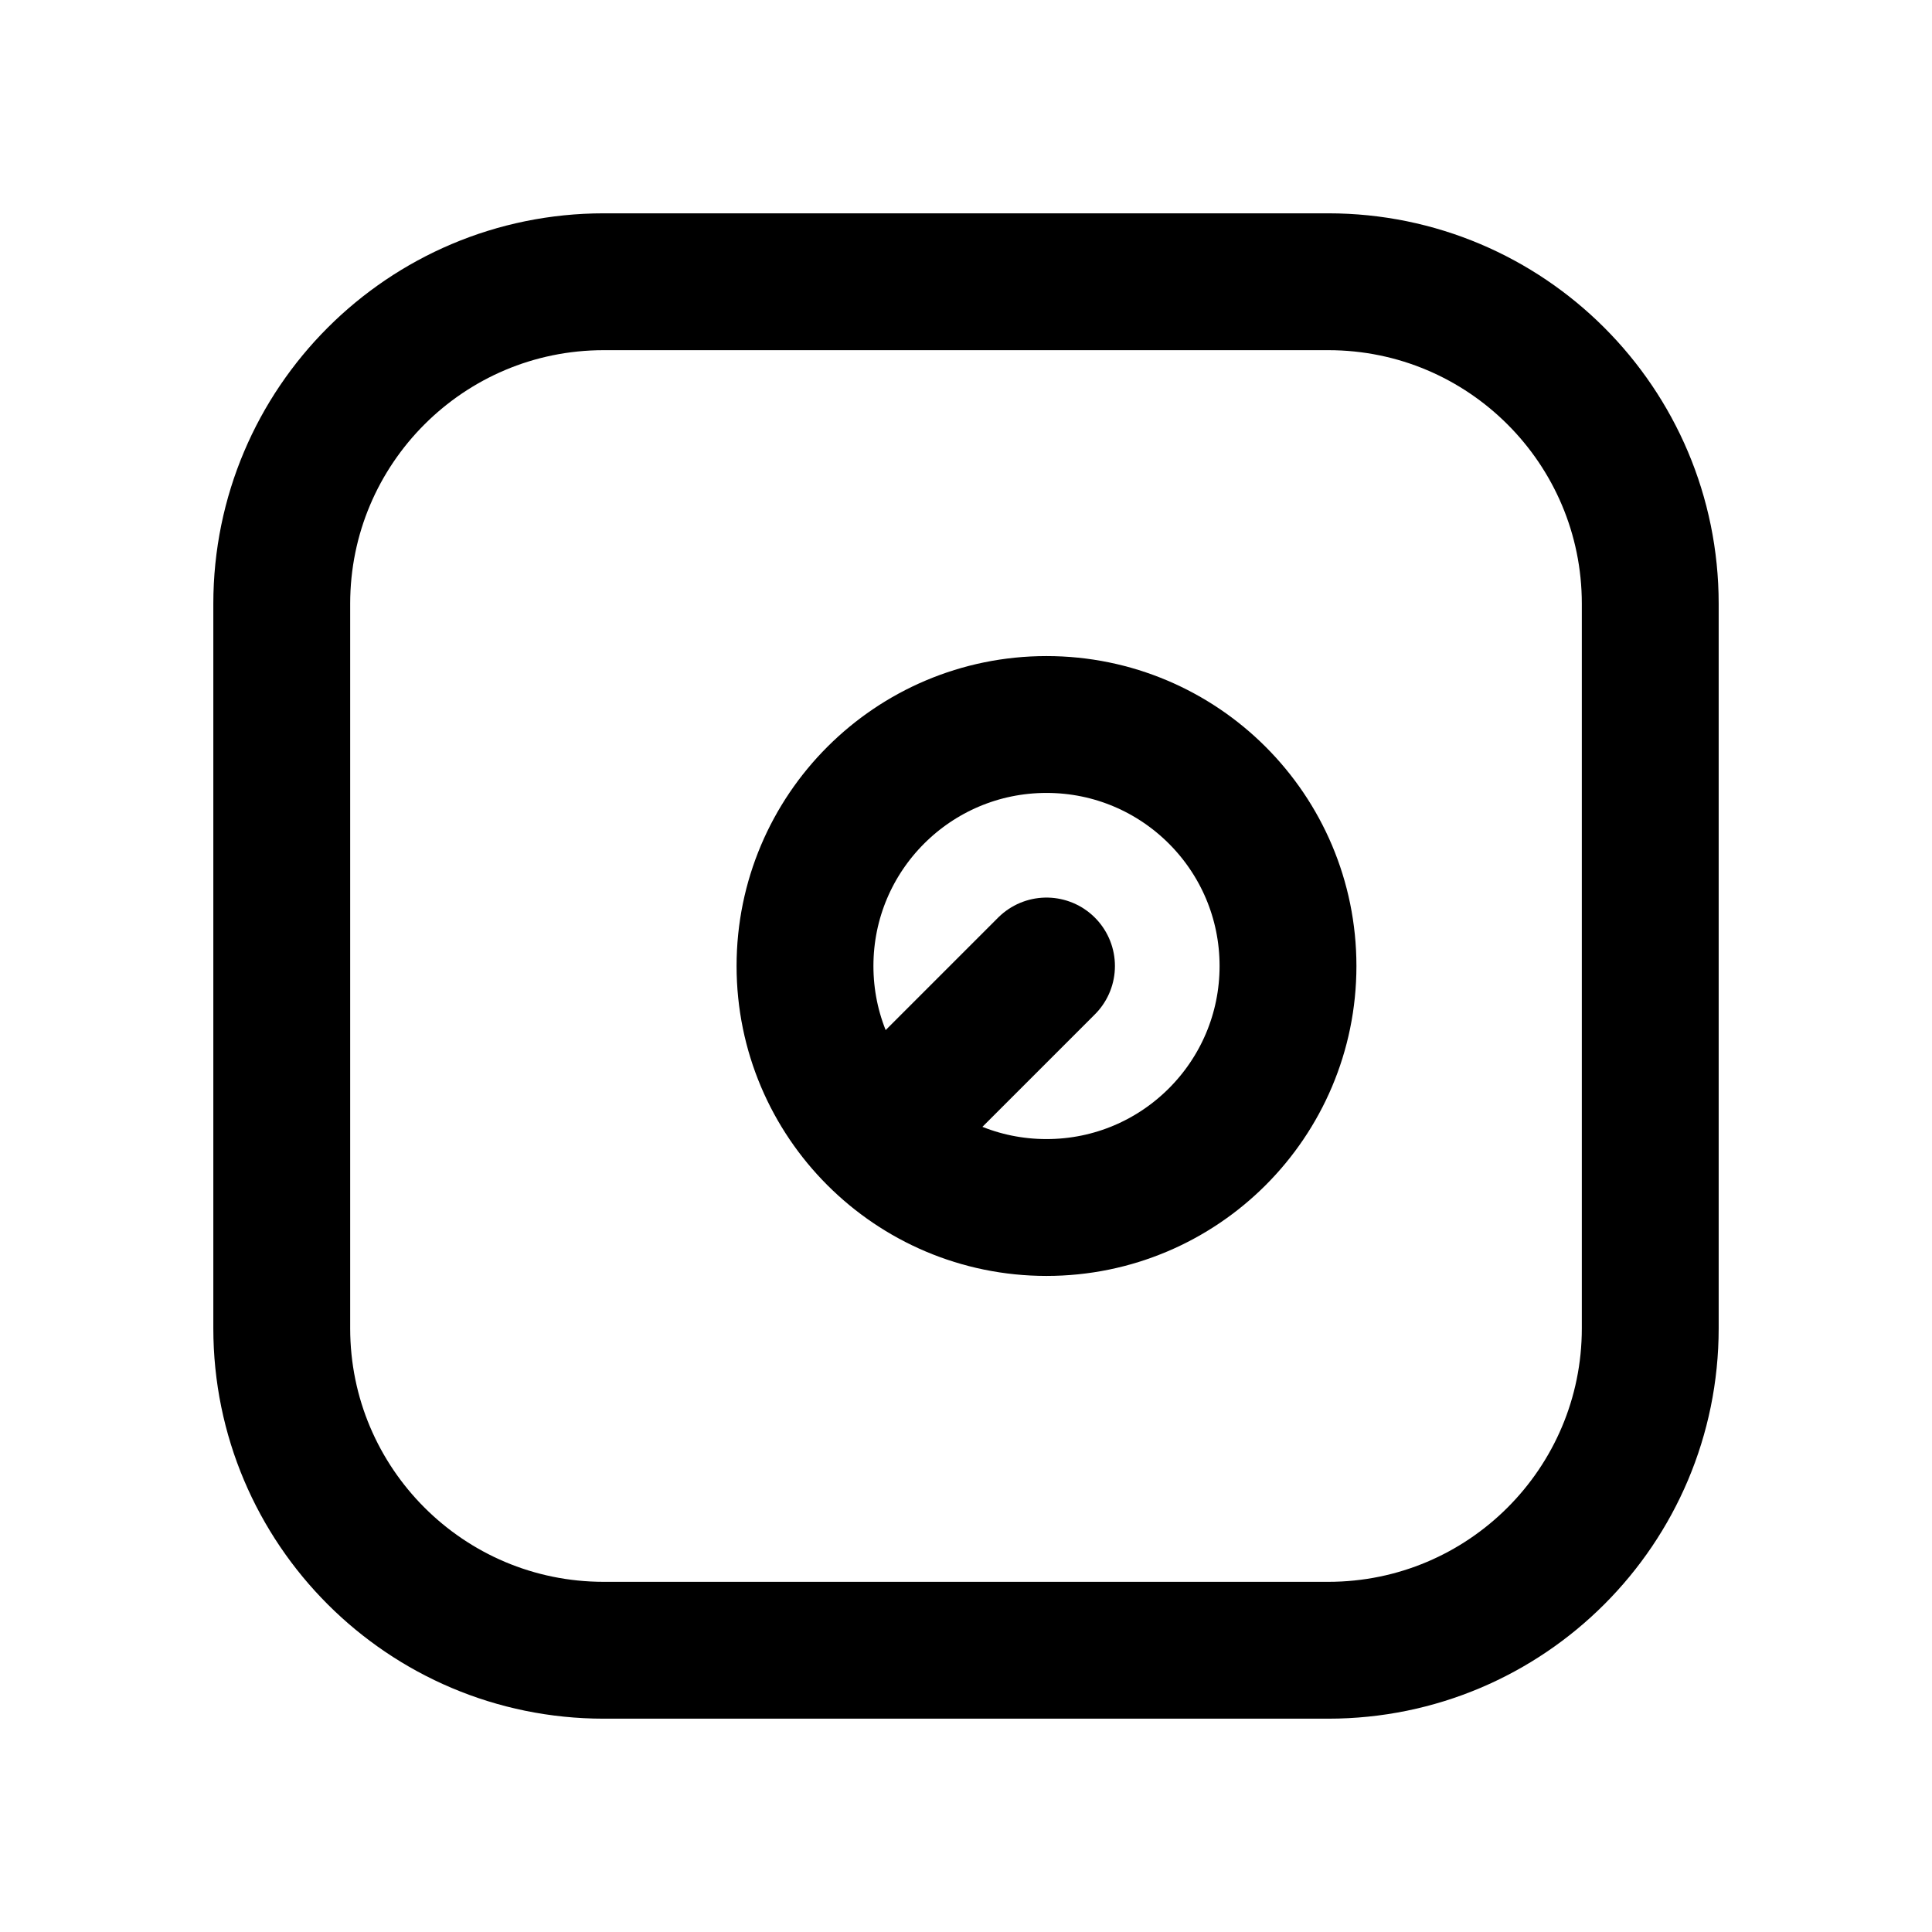
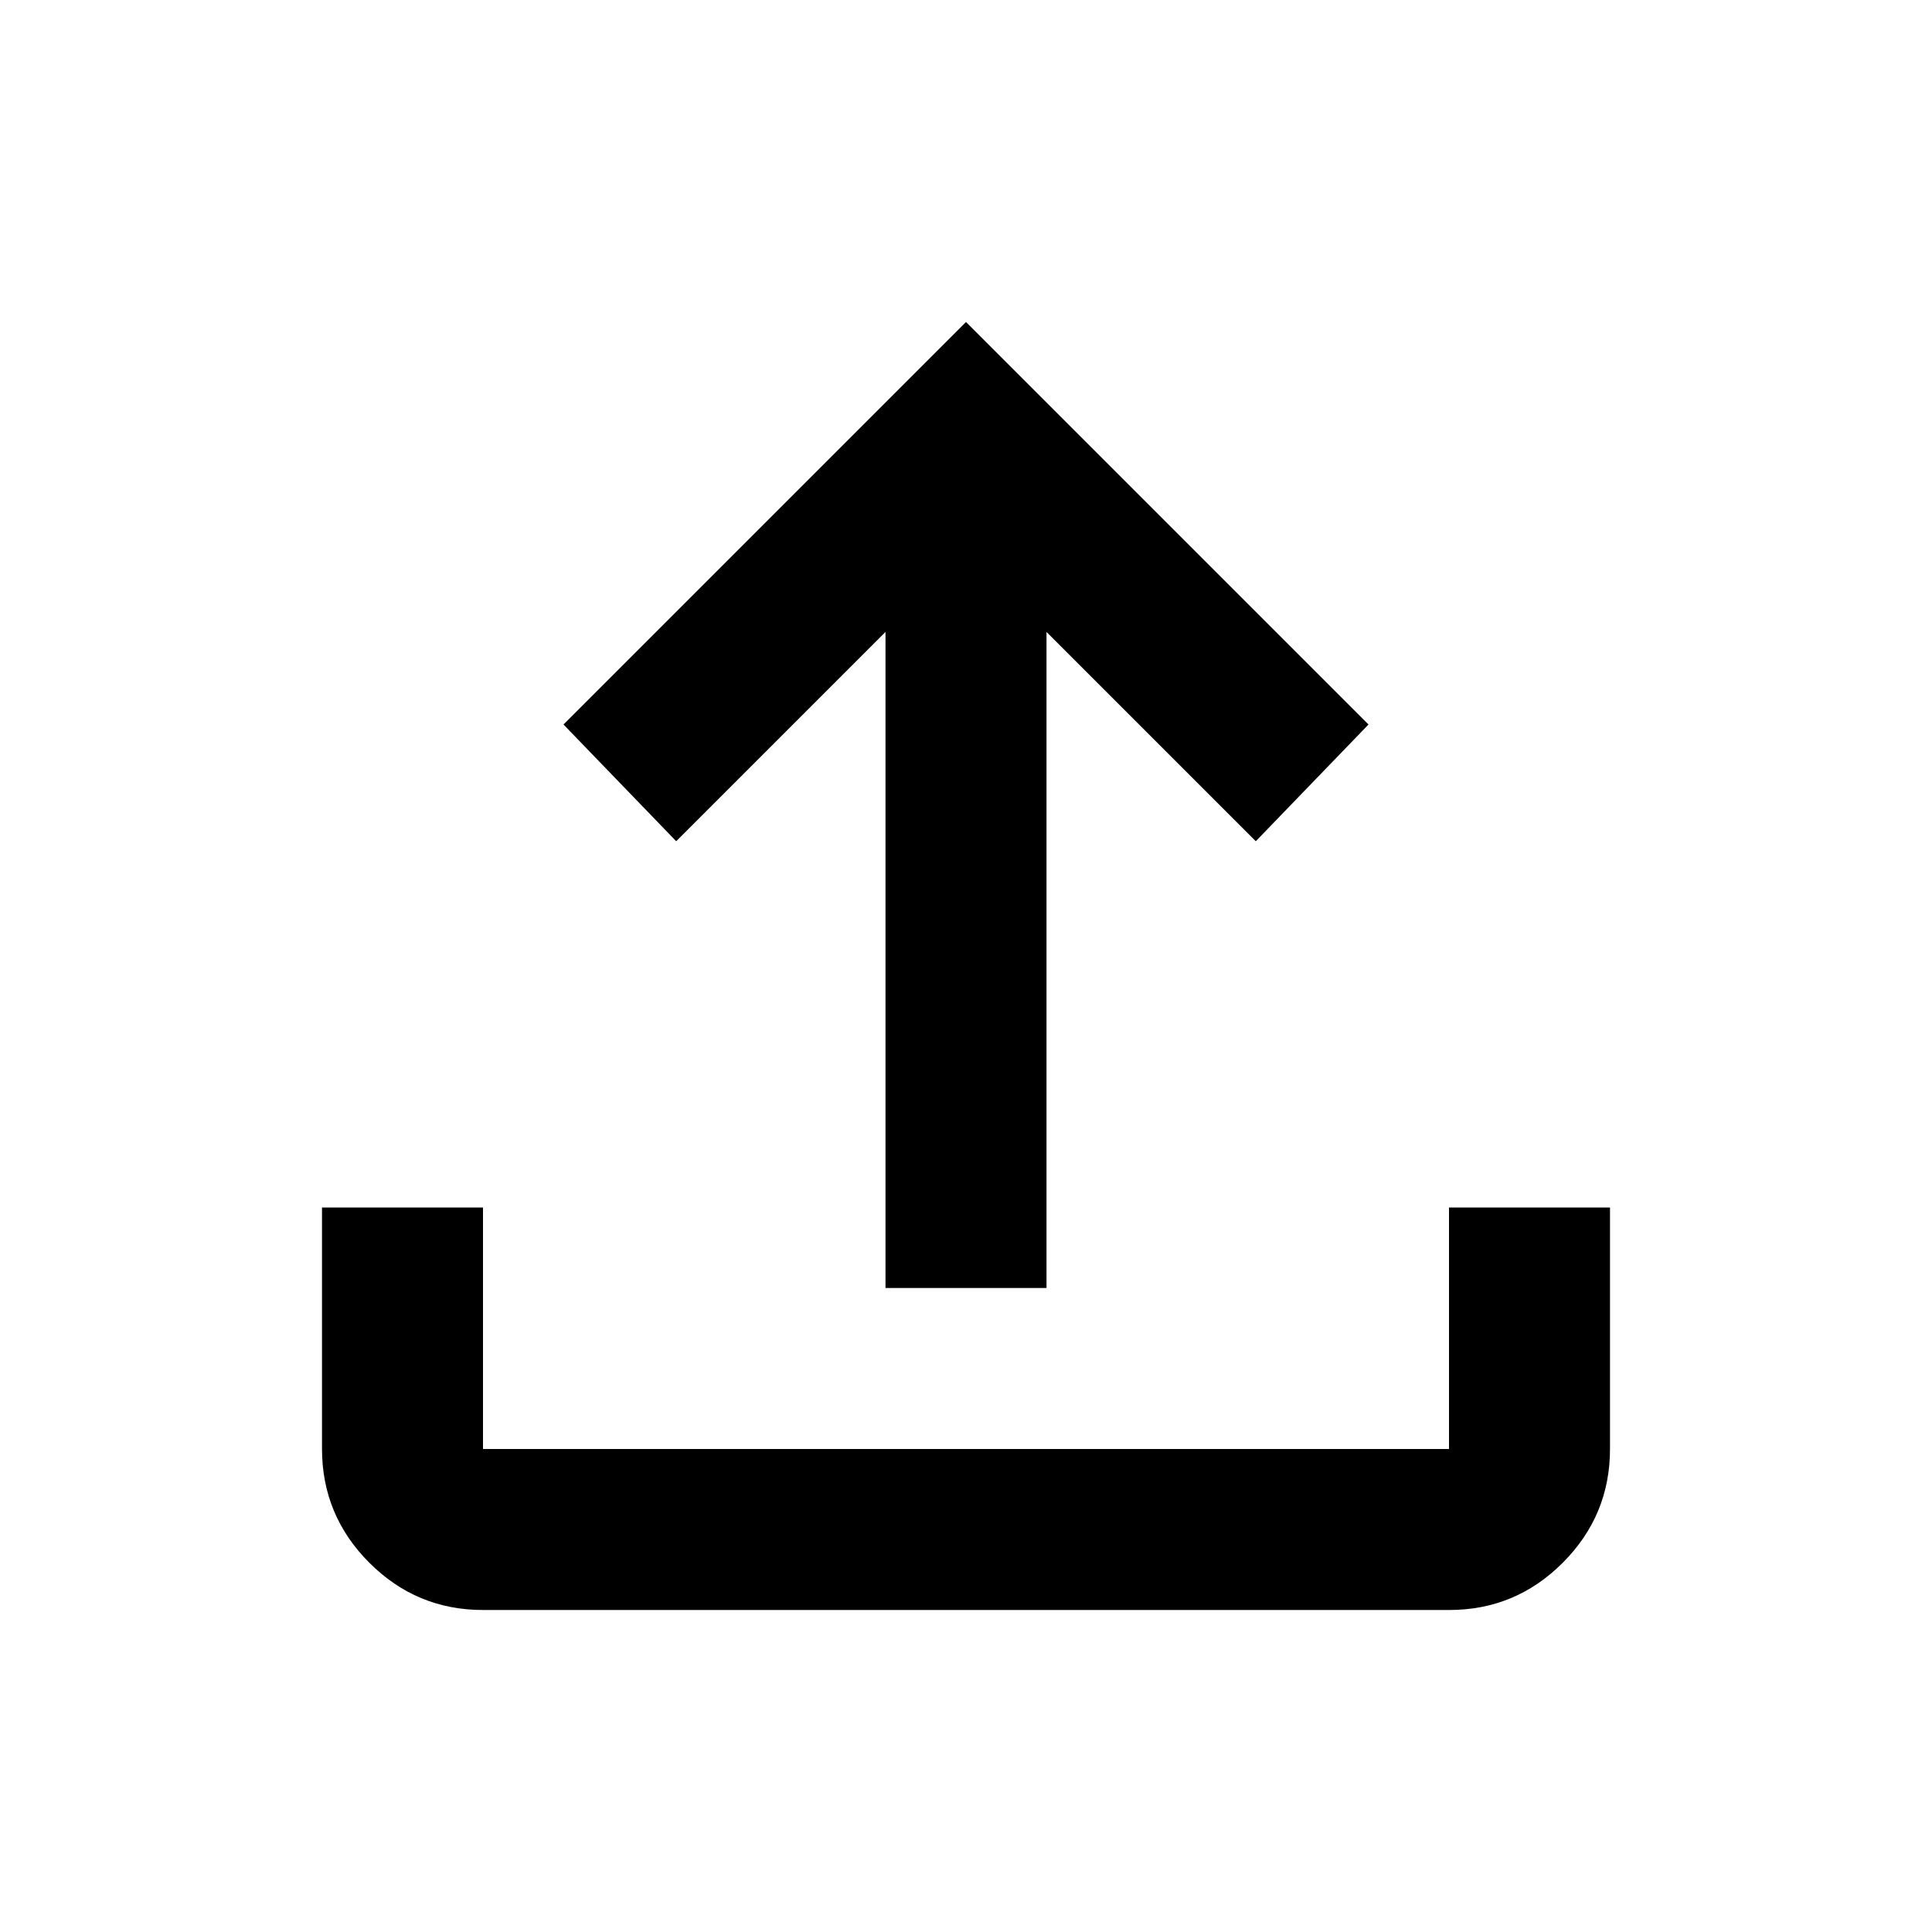
- <svg xmlns="http://www.w3.org/2000/svg" viewBox="0 0 24 24" fill="none" stroke="currentColor" stroke-width="1.7" stroke-linecap="round" stroke-linejoin="round">
-   <rect x="3.5" y="3.5" width="17" height="17" rx="4" />
-   <circle cx="13" cy="12" r="3" />
-   <path d="M13 12 L11 14" />
+ <svg xmlns="http://www.w3.org/2000/svg" width="24" height="24" viewBox="0 0 24 24">
+   <path fill="currentColor" d="M11 16V7.85l-2.6 2.6L7 9l5-5l5 5l-1.4 1.45l-2.6-2.6V16zm-5 4q-.825 0-1.412-.587T4 18v-3h2v3h12v-3h2v3q0 .825-.587 1.413T18 20z" />
</svg>
